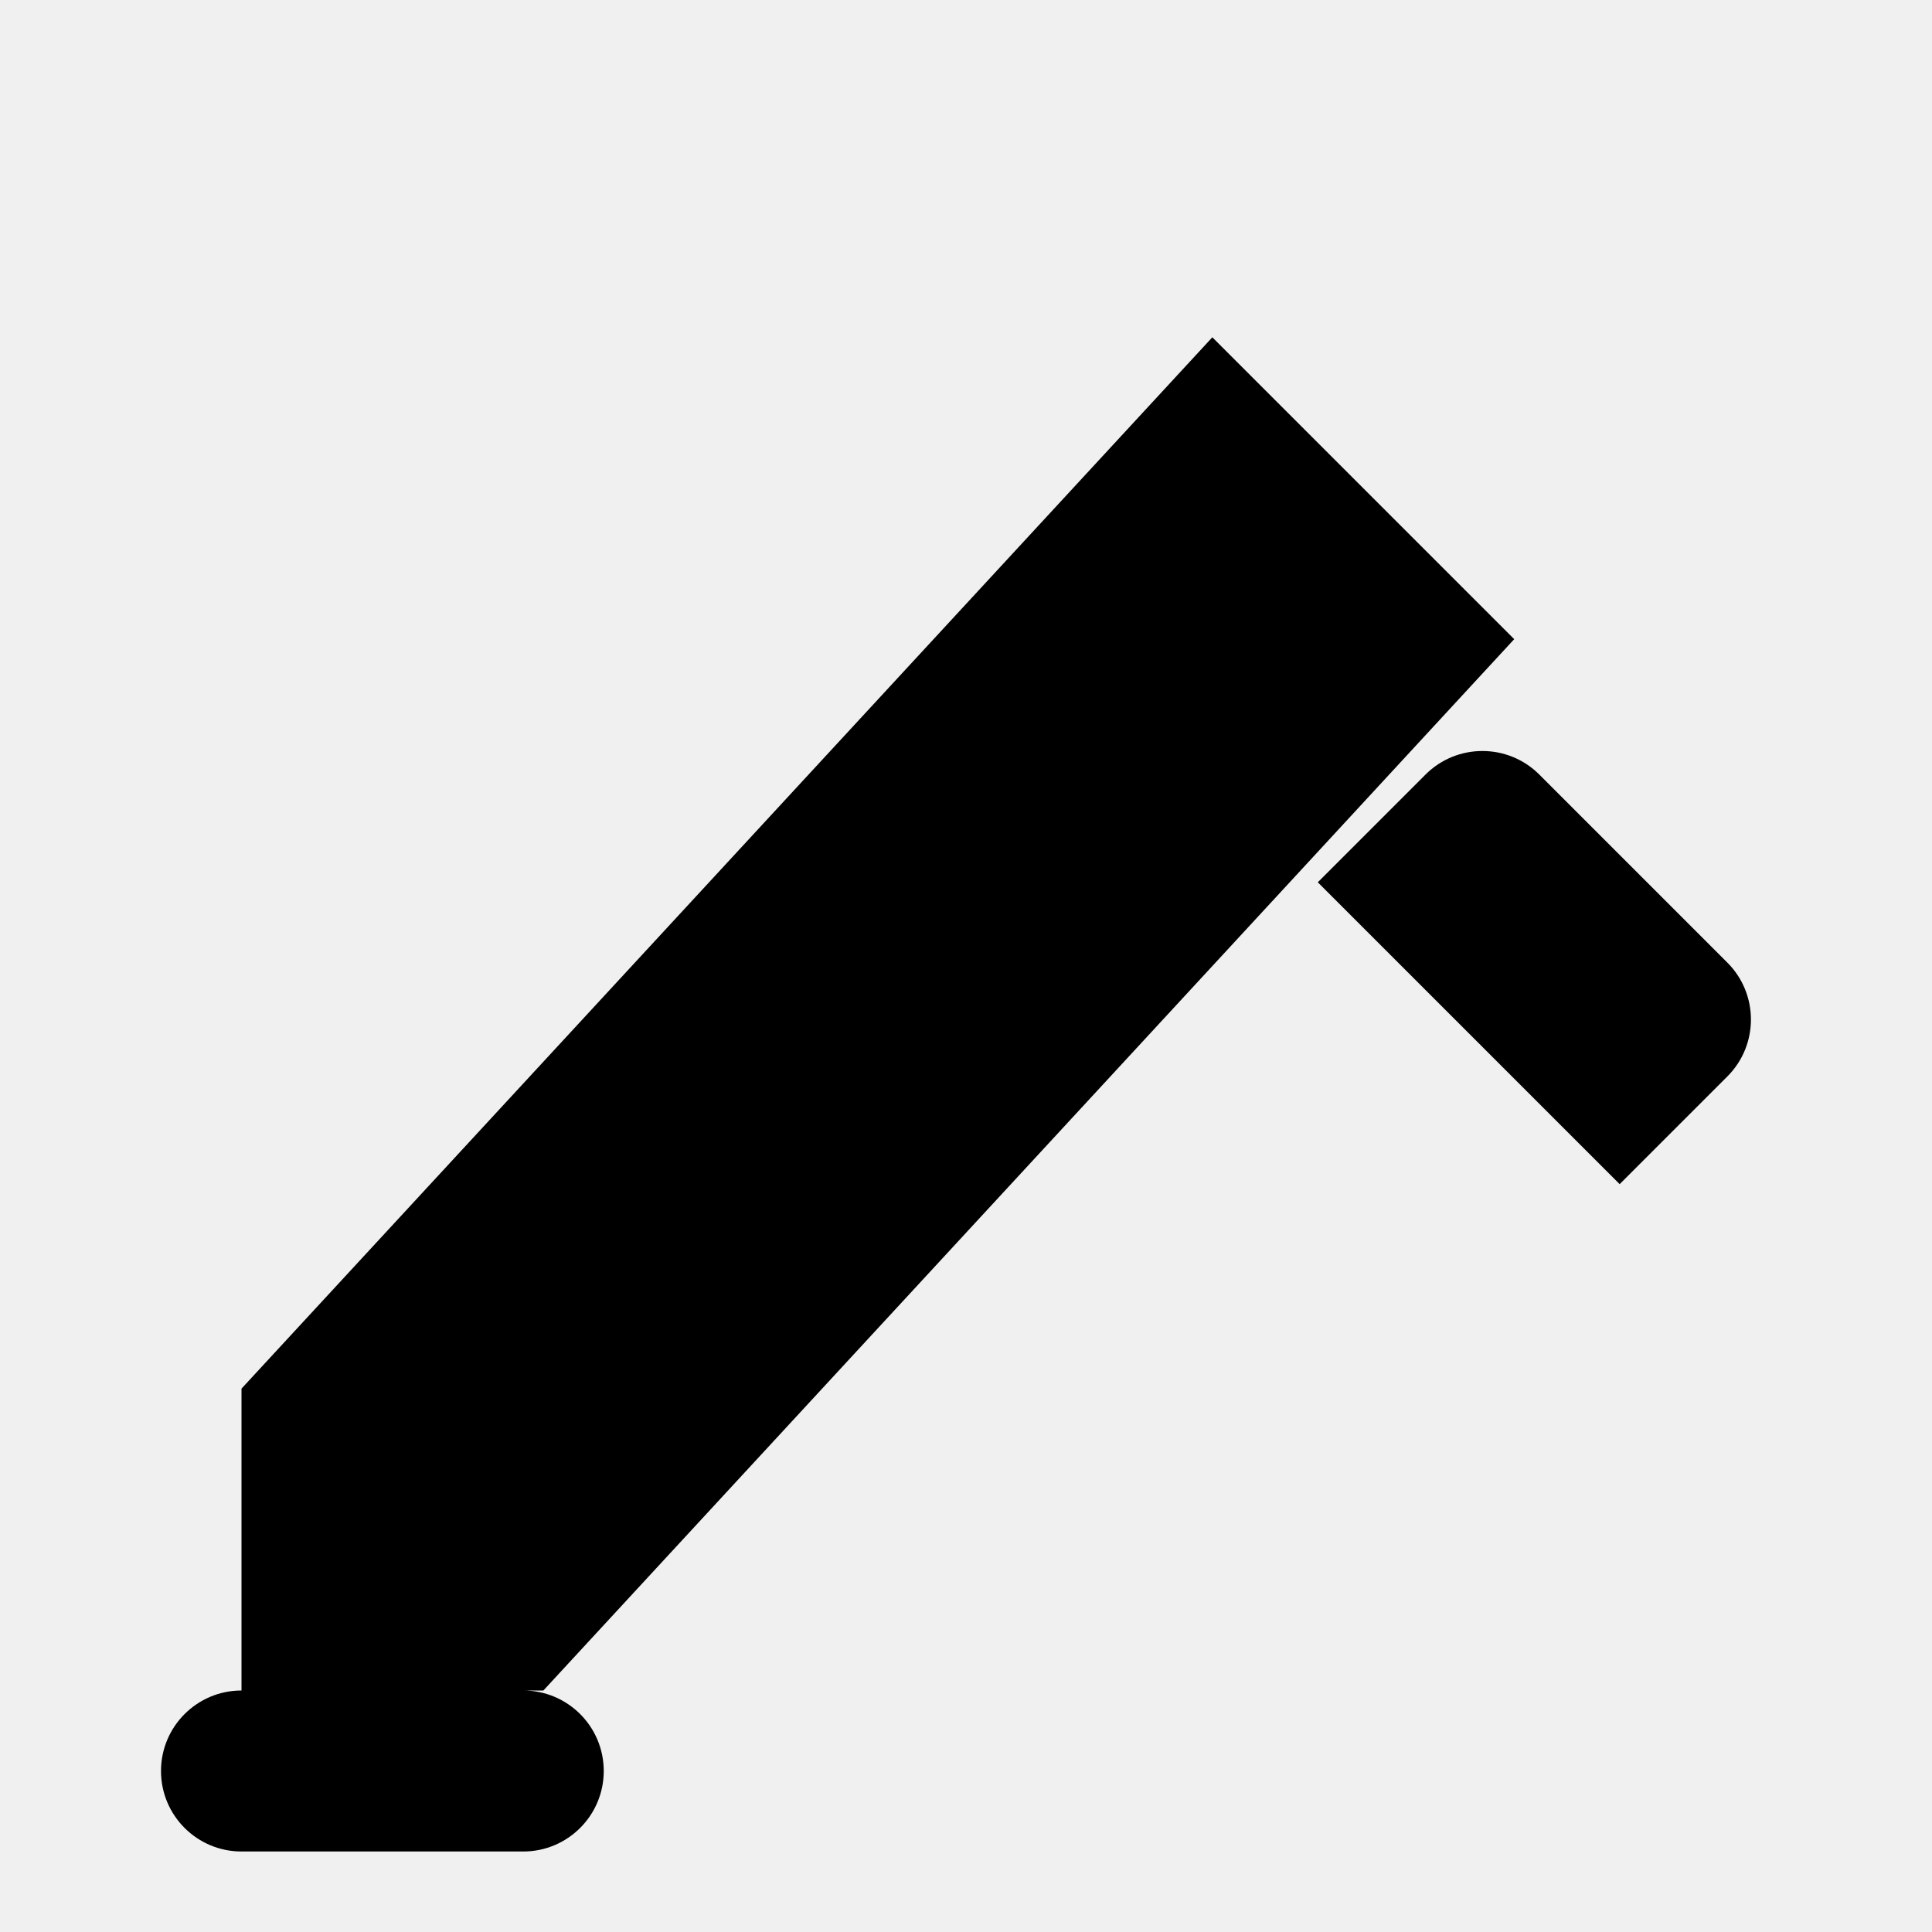
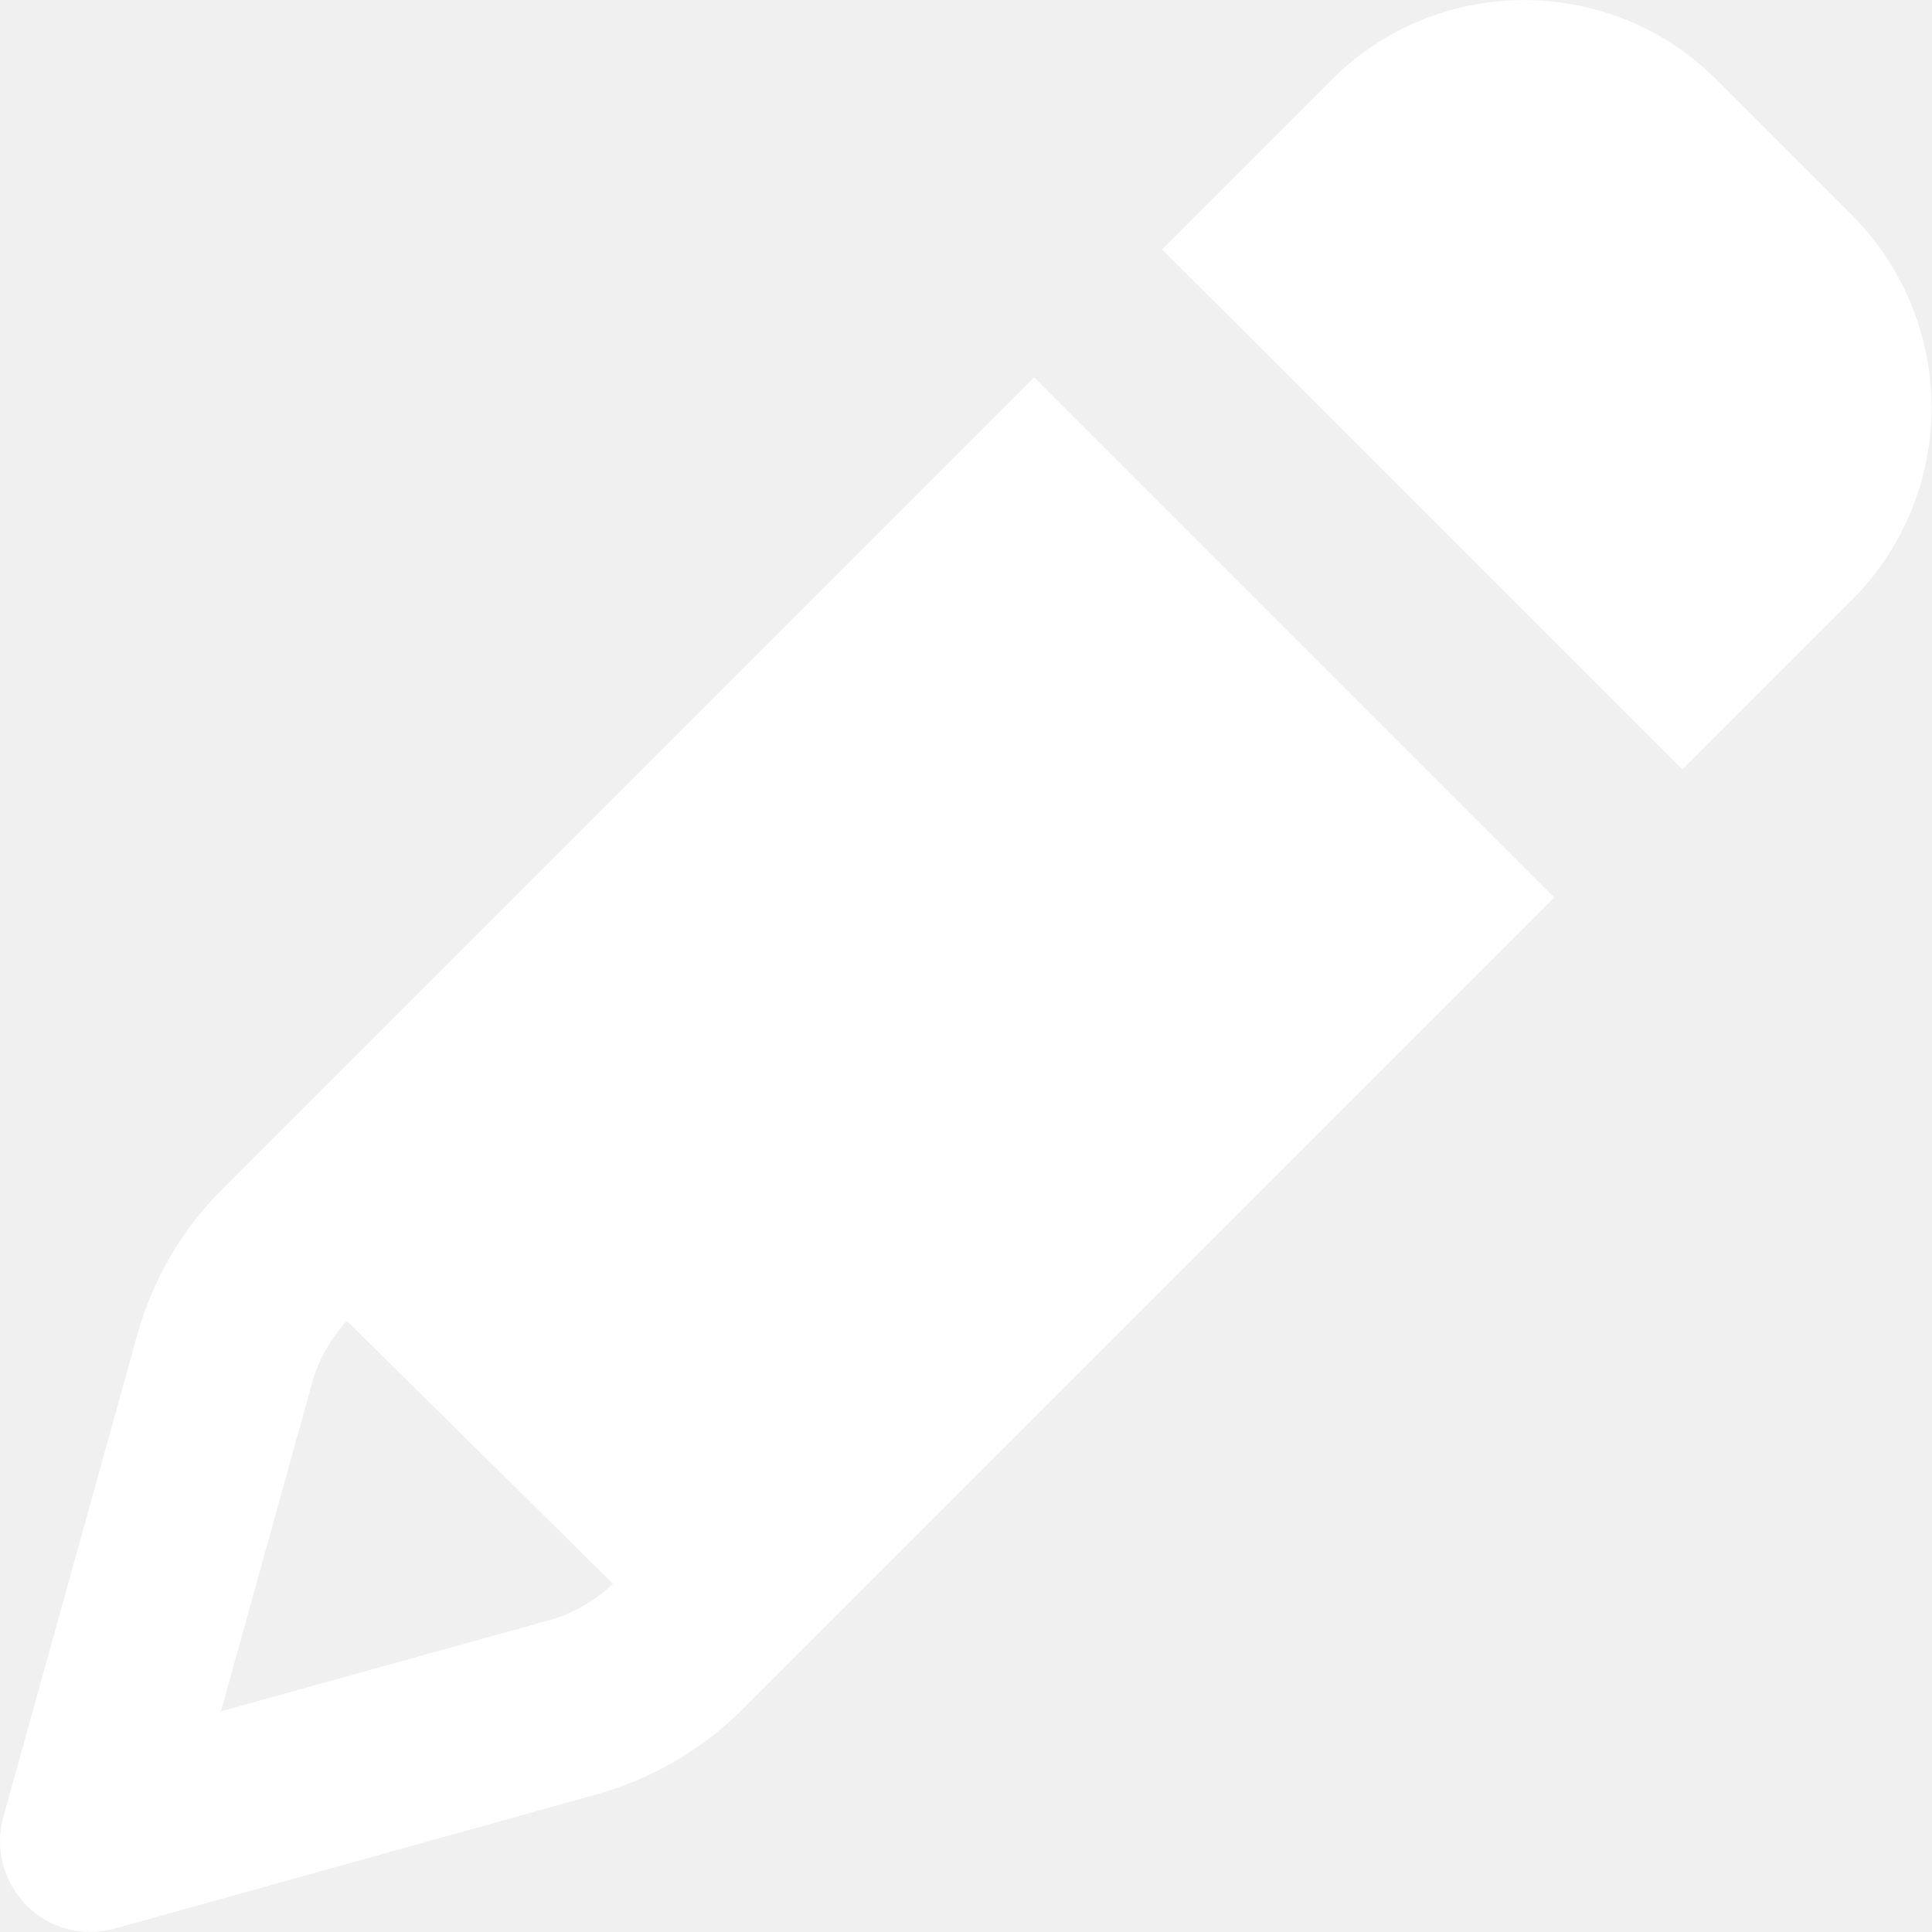
- <svg xmlns="http://www.w3.org/2000/svg" viewBox="0 0 24 24" aria-hidden="true">
-   <path fill="currentColor" d="M3 17.25V21h3.75L18.81 7.94l-3.75-3.75L3 17.25zm14.71-9.04 3.75 3.75a1 1 0 0 1 0 1.41l-1.34 1.34-3.75-3.75 1.34-1.34a1 1 0 0 1 1.41 0zM2 22a1 1 0 0 1 1-1h3.5a1 1 0 0 1 0 2H3a1 1 0 0 1-1-1z" />
+ <svg xmlns="http://www.w3.org/2000/svg" version="1.1" width="20.77" height="20.774" viewBox="0,0,20.77,20.774">
+   <g transform="translate(-309.6151,-169.6131)">
+     <g fill="#ffffff" stroke="none" stroke-miterlimit="10">
+       <path d="M311.091,183.966c0.166,-0.592 0.479,-1.132 0.917,-1.57l7.351,-7.351l1.375,-1.375c0.673,0.673 2.081,2.081 4.219,4.219l1.375,1.375l-1.375,1.375l-7.351,7.351c-0.434,0.434 -0.978,0.751 -1.57,0.917l-5.185,1.444c-0.337,0.093 -0.702,0 -0.949,-0.252c-0.247,-0.252 -0.341,-0.613 -0.247,-0.949zM313.346,183.816c-0.178,0.191 -0.308,0.422 -0.377,0.673l-0.978,3.525l3.525,-0.978c0.26,-0.073 0.495,-0.207 0.69,-0.394l-2.864,-2.828zM327.707,177.889c-0.673,-0.673 -2.081,-2.081 -4.219,-4.219l-1.379,-1.375c1.075,-1.075 1.68,-1.68 1.821,-1.821c0.548,-0.552 1.294,-0.86 2.073,-0.86c0.779,0 1.525,0.308 2.073,0.86l1.448,1.448c0.552,0.552 0.86,1.298 0.86,2.073c0,0.775 -0.308,1.525 -0.86,2.073c-0.142,0.142 -0.746,0.746 -1.821,1.821z" />
+     </g>
+   </g>
</svg>
